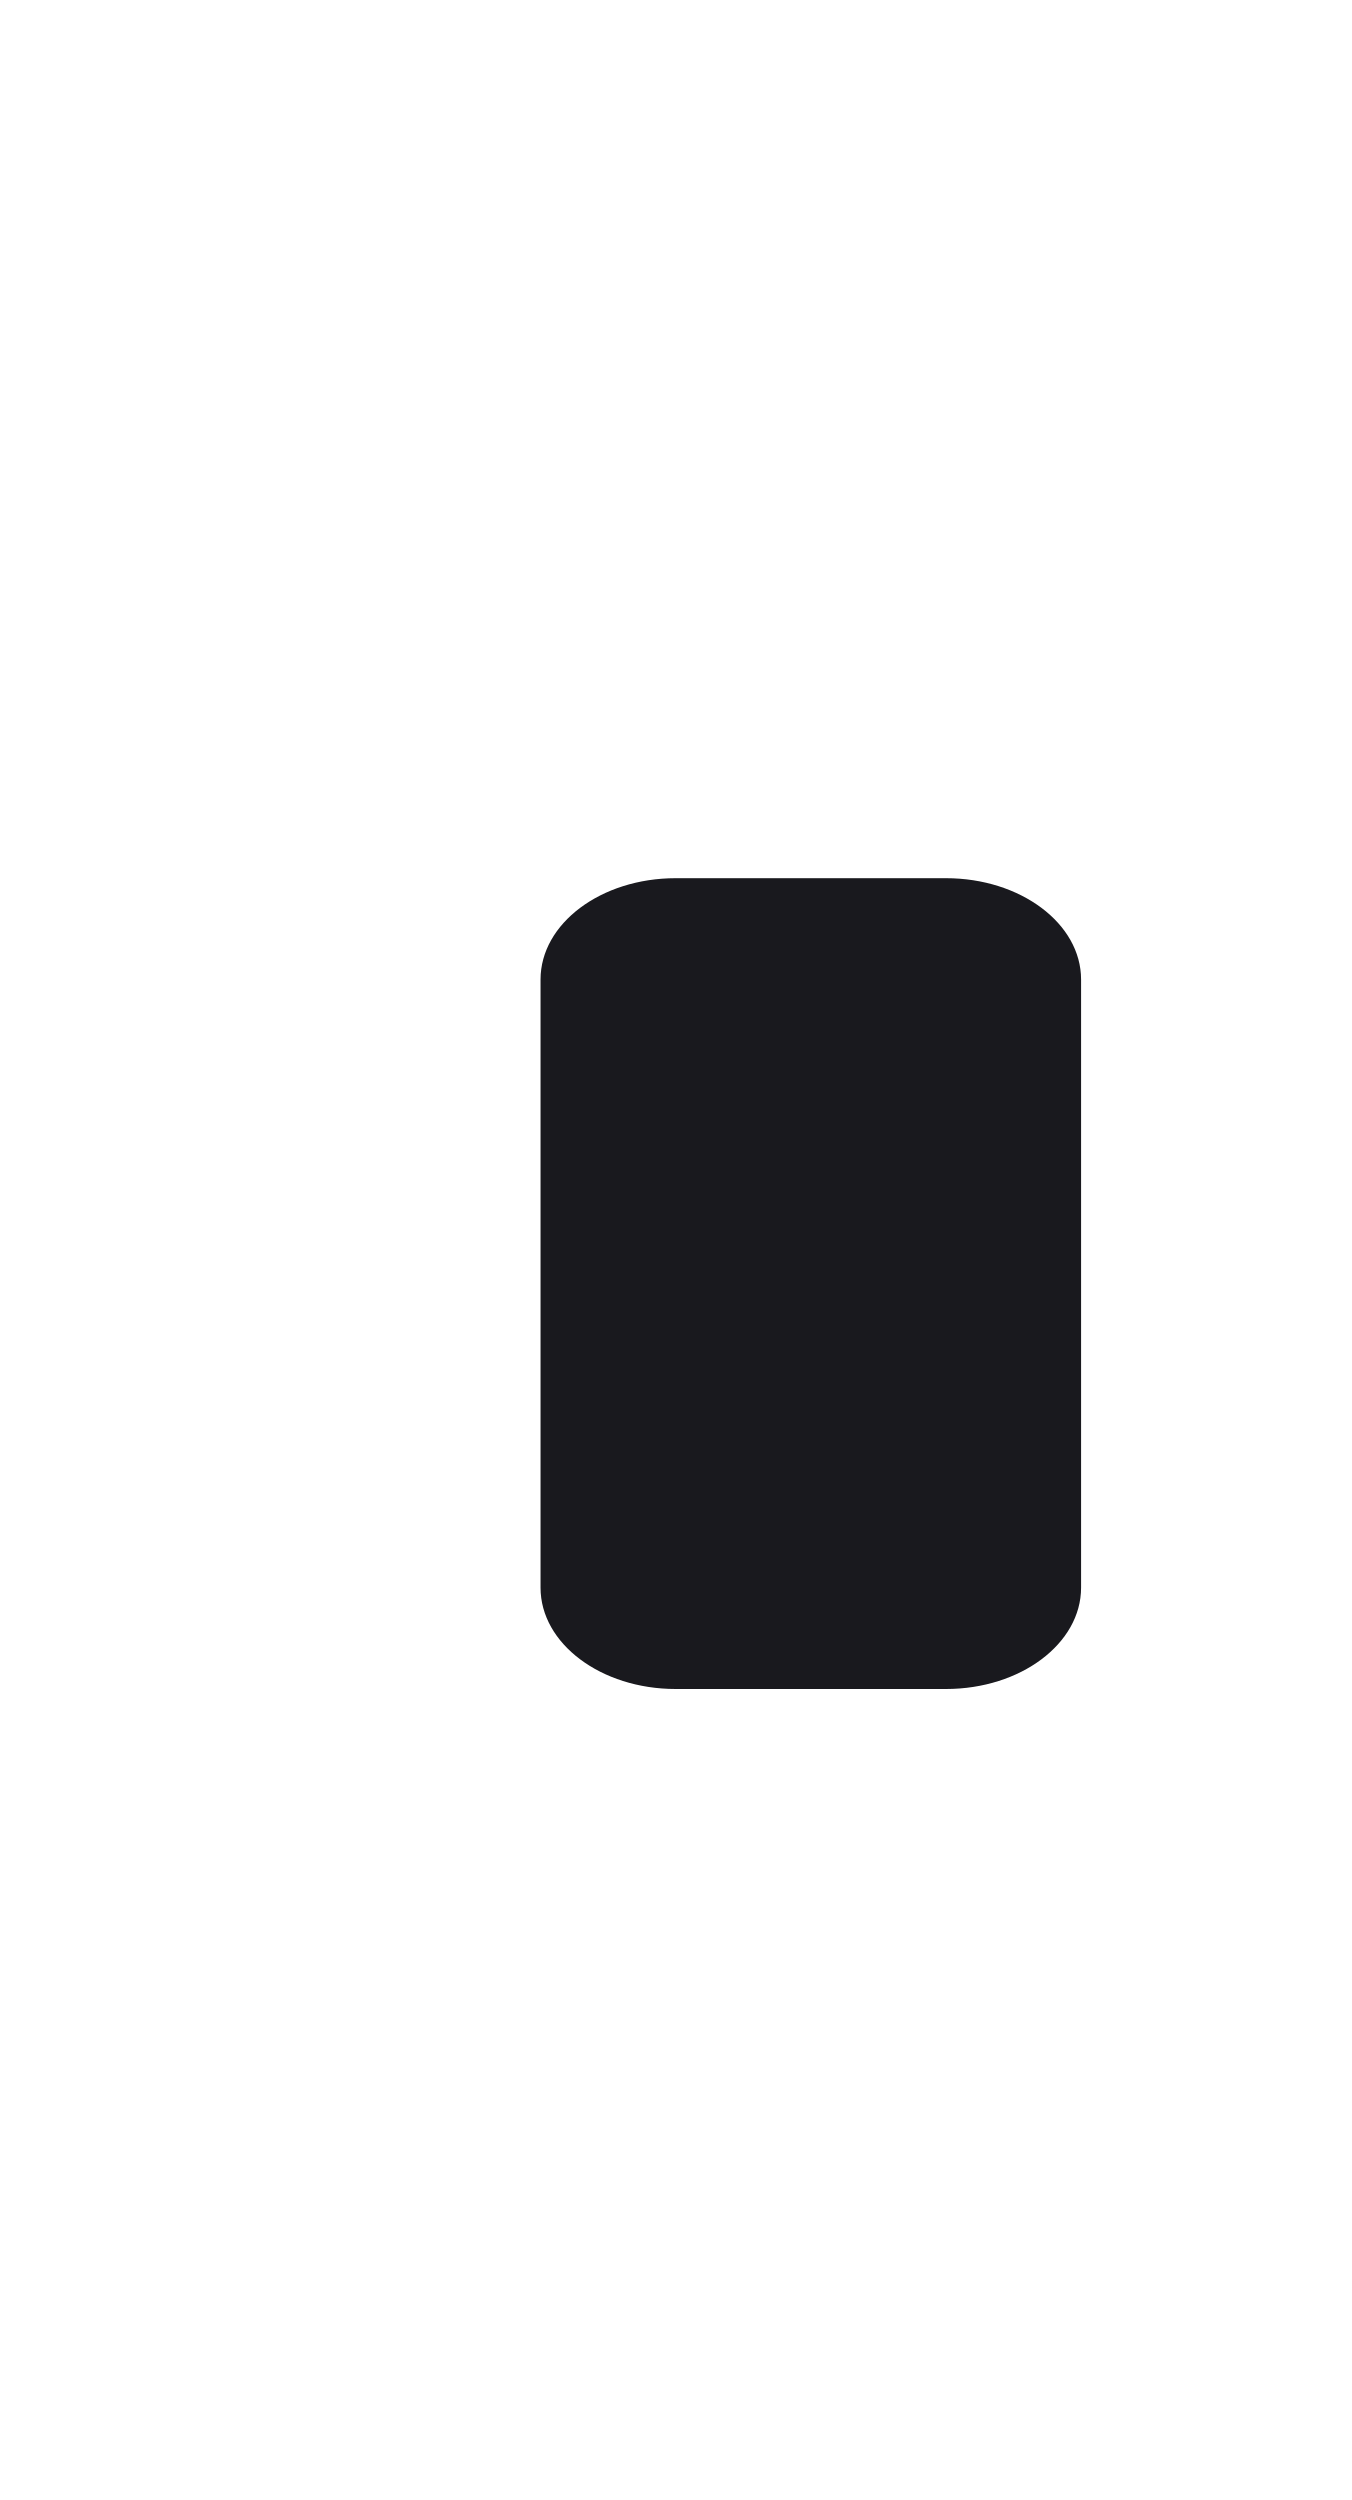
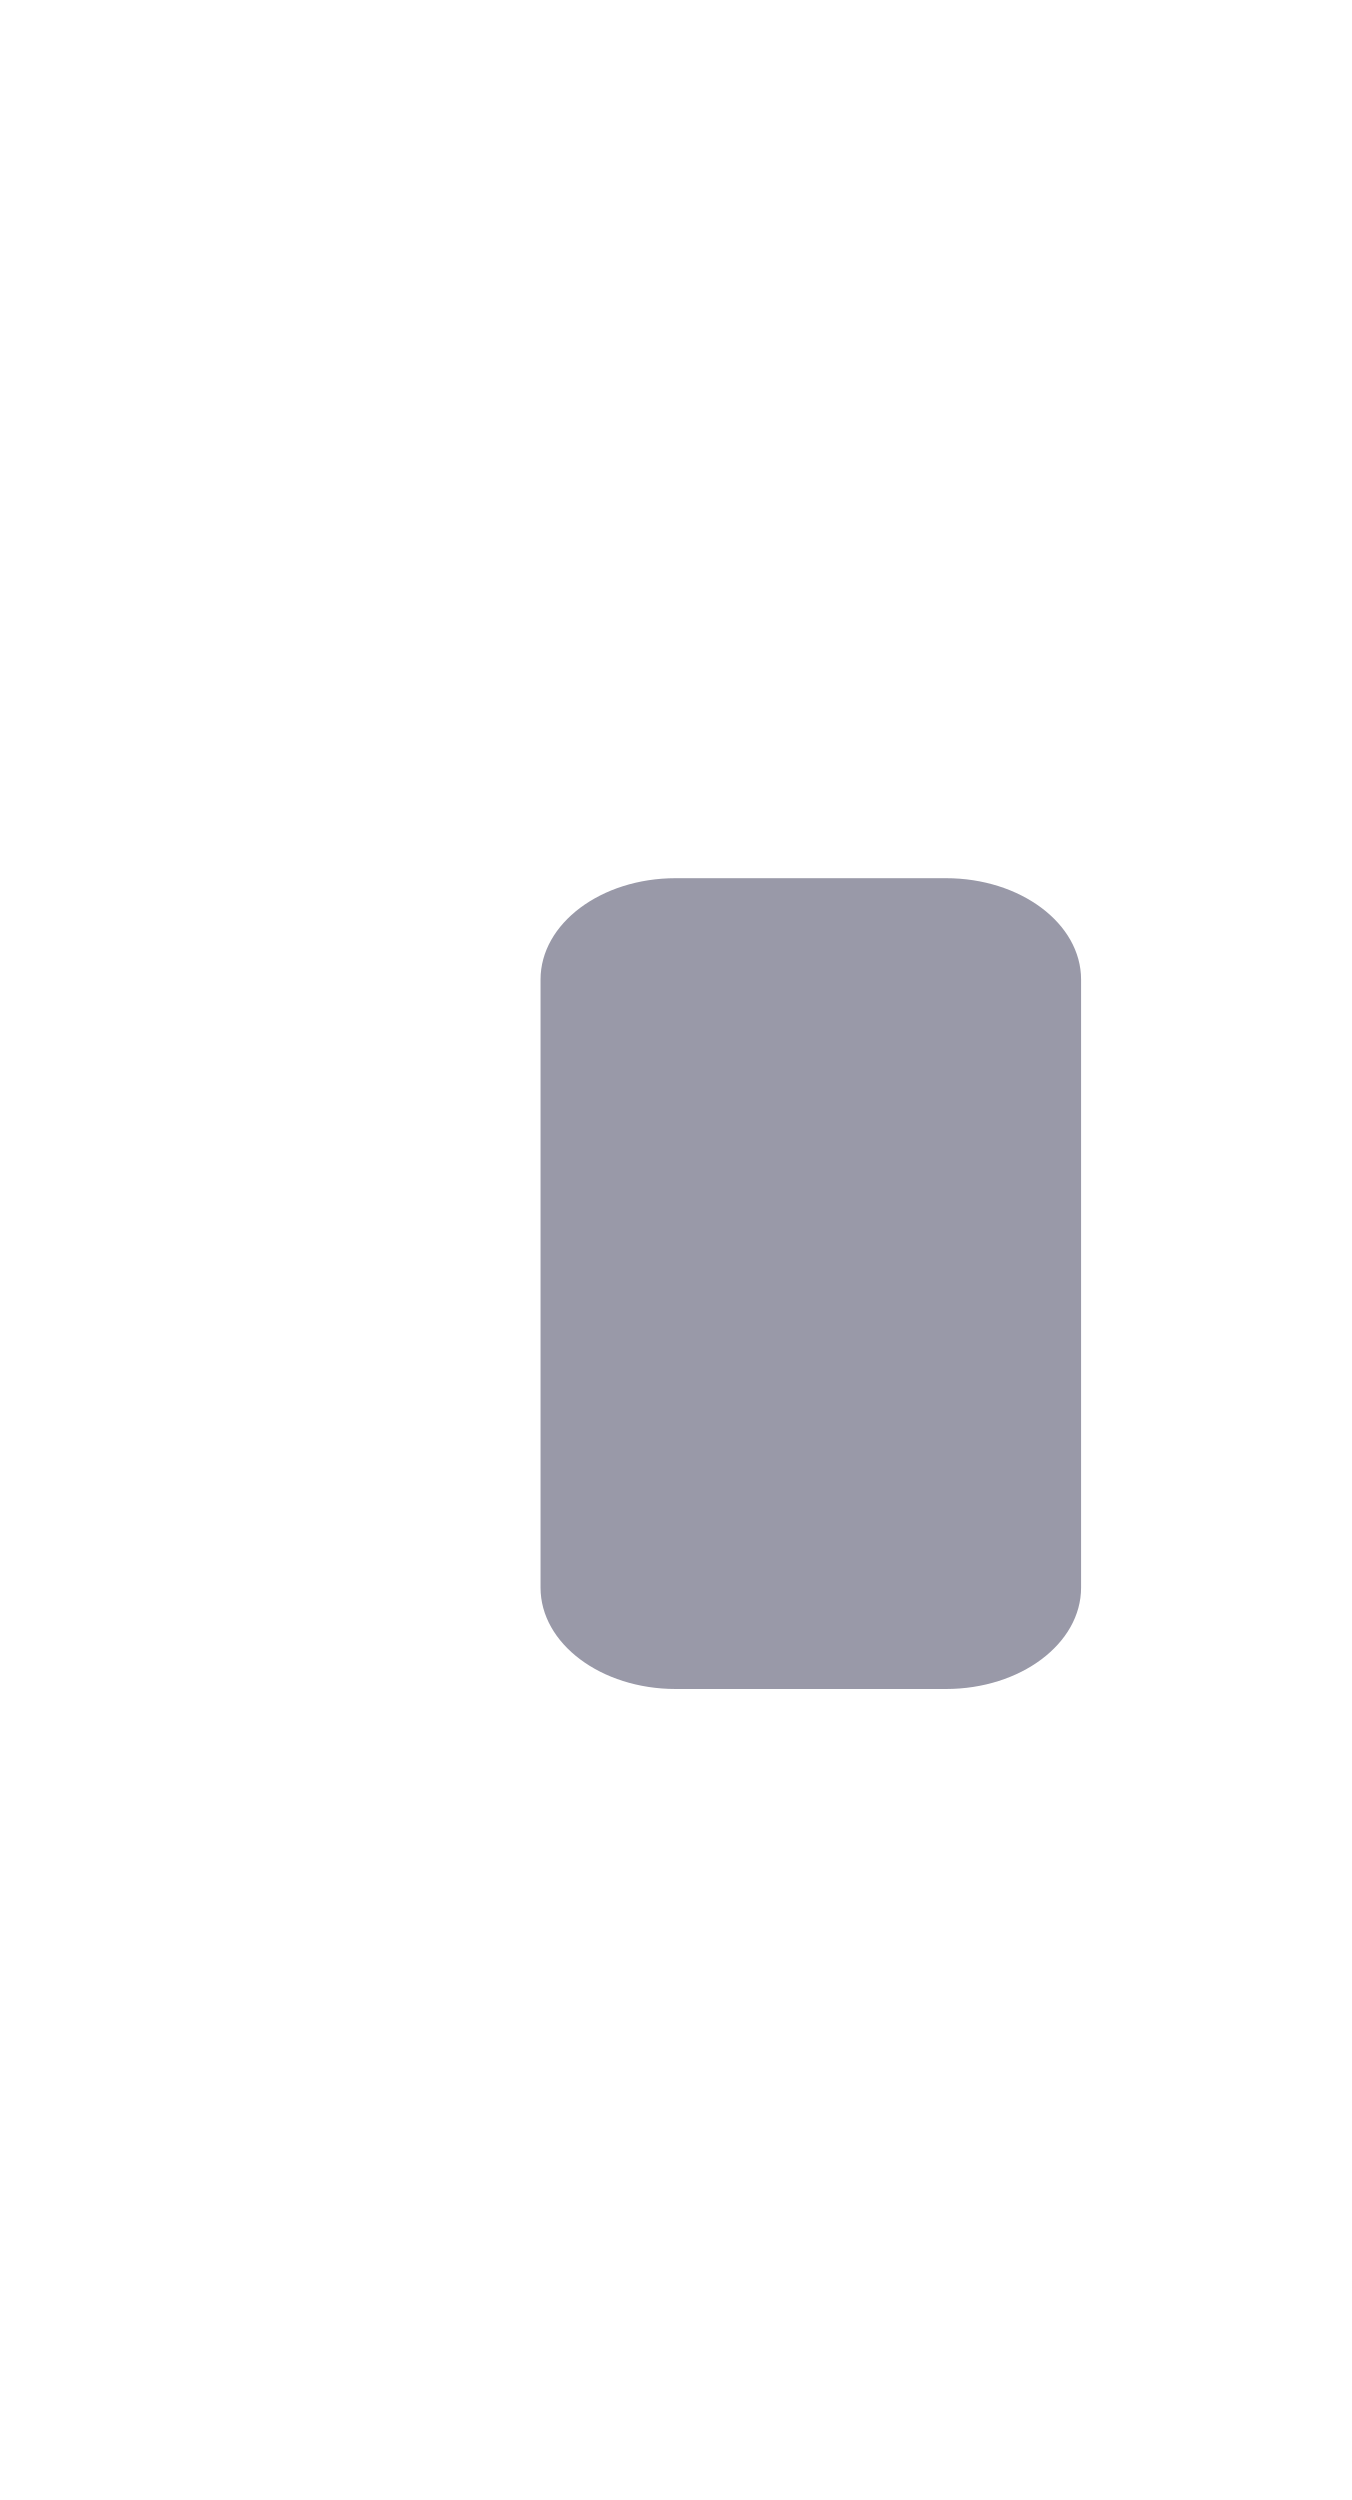
<svg xmlns="http://www.w3.org/2000/svg" width="20" height="37">
  <defs>
    <clipPath>
-       <rect y="1015.36" x="20" height="37" width="20" opacity="0.12" fill="#968264" color="#9999a8" />
+       <rect y="1015.36" x="20" height="37" width="20" opacity="0.12" fill="#3652c7" color="#9999a8" />
    </clipPath>
    <clipPath>
-       <rect y="1033.36" x="20" height="19" width="10" opacity="0.12" fill="#968264" color="#9999a8" />
+       <rect y="1033.36" x="20" height="19" width="10" opacity="0.12" fill="#3652c7" color="#9999a8" />
    </clipPath>
  </defs>
  <g transform="translate(0,-1015.362)">
    <g transform="matrix(2,0,0,1.499997,4,-530.6777)">
-       <rect rx="1" y="1039.36" x="2" height="8" width="4" fill="#19191e" />
+       <rect rx="1" y="1039.36" x="2" height="8" width="4" fill="#9999a8" />
    </g>
  </g>
</svg>
